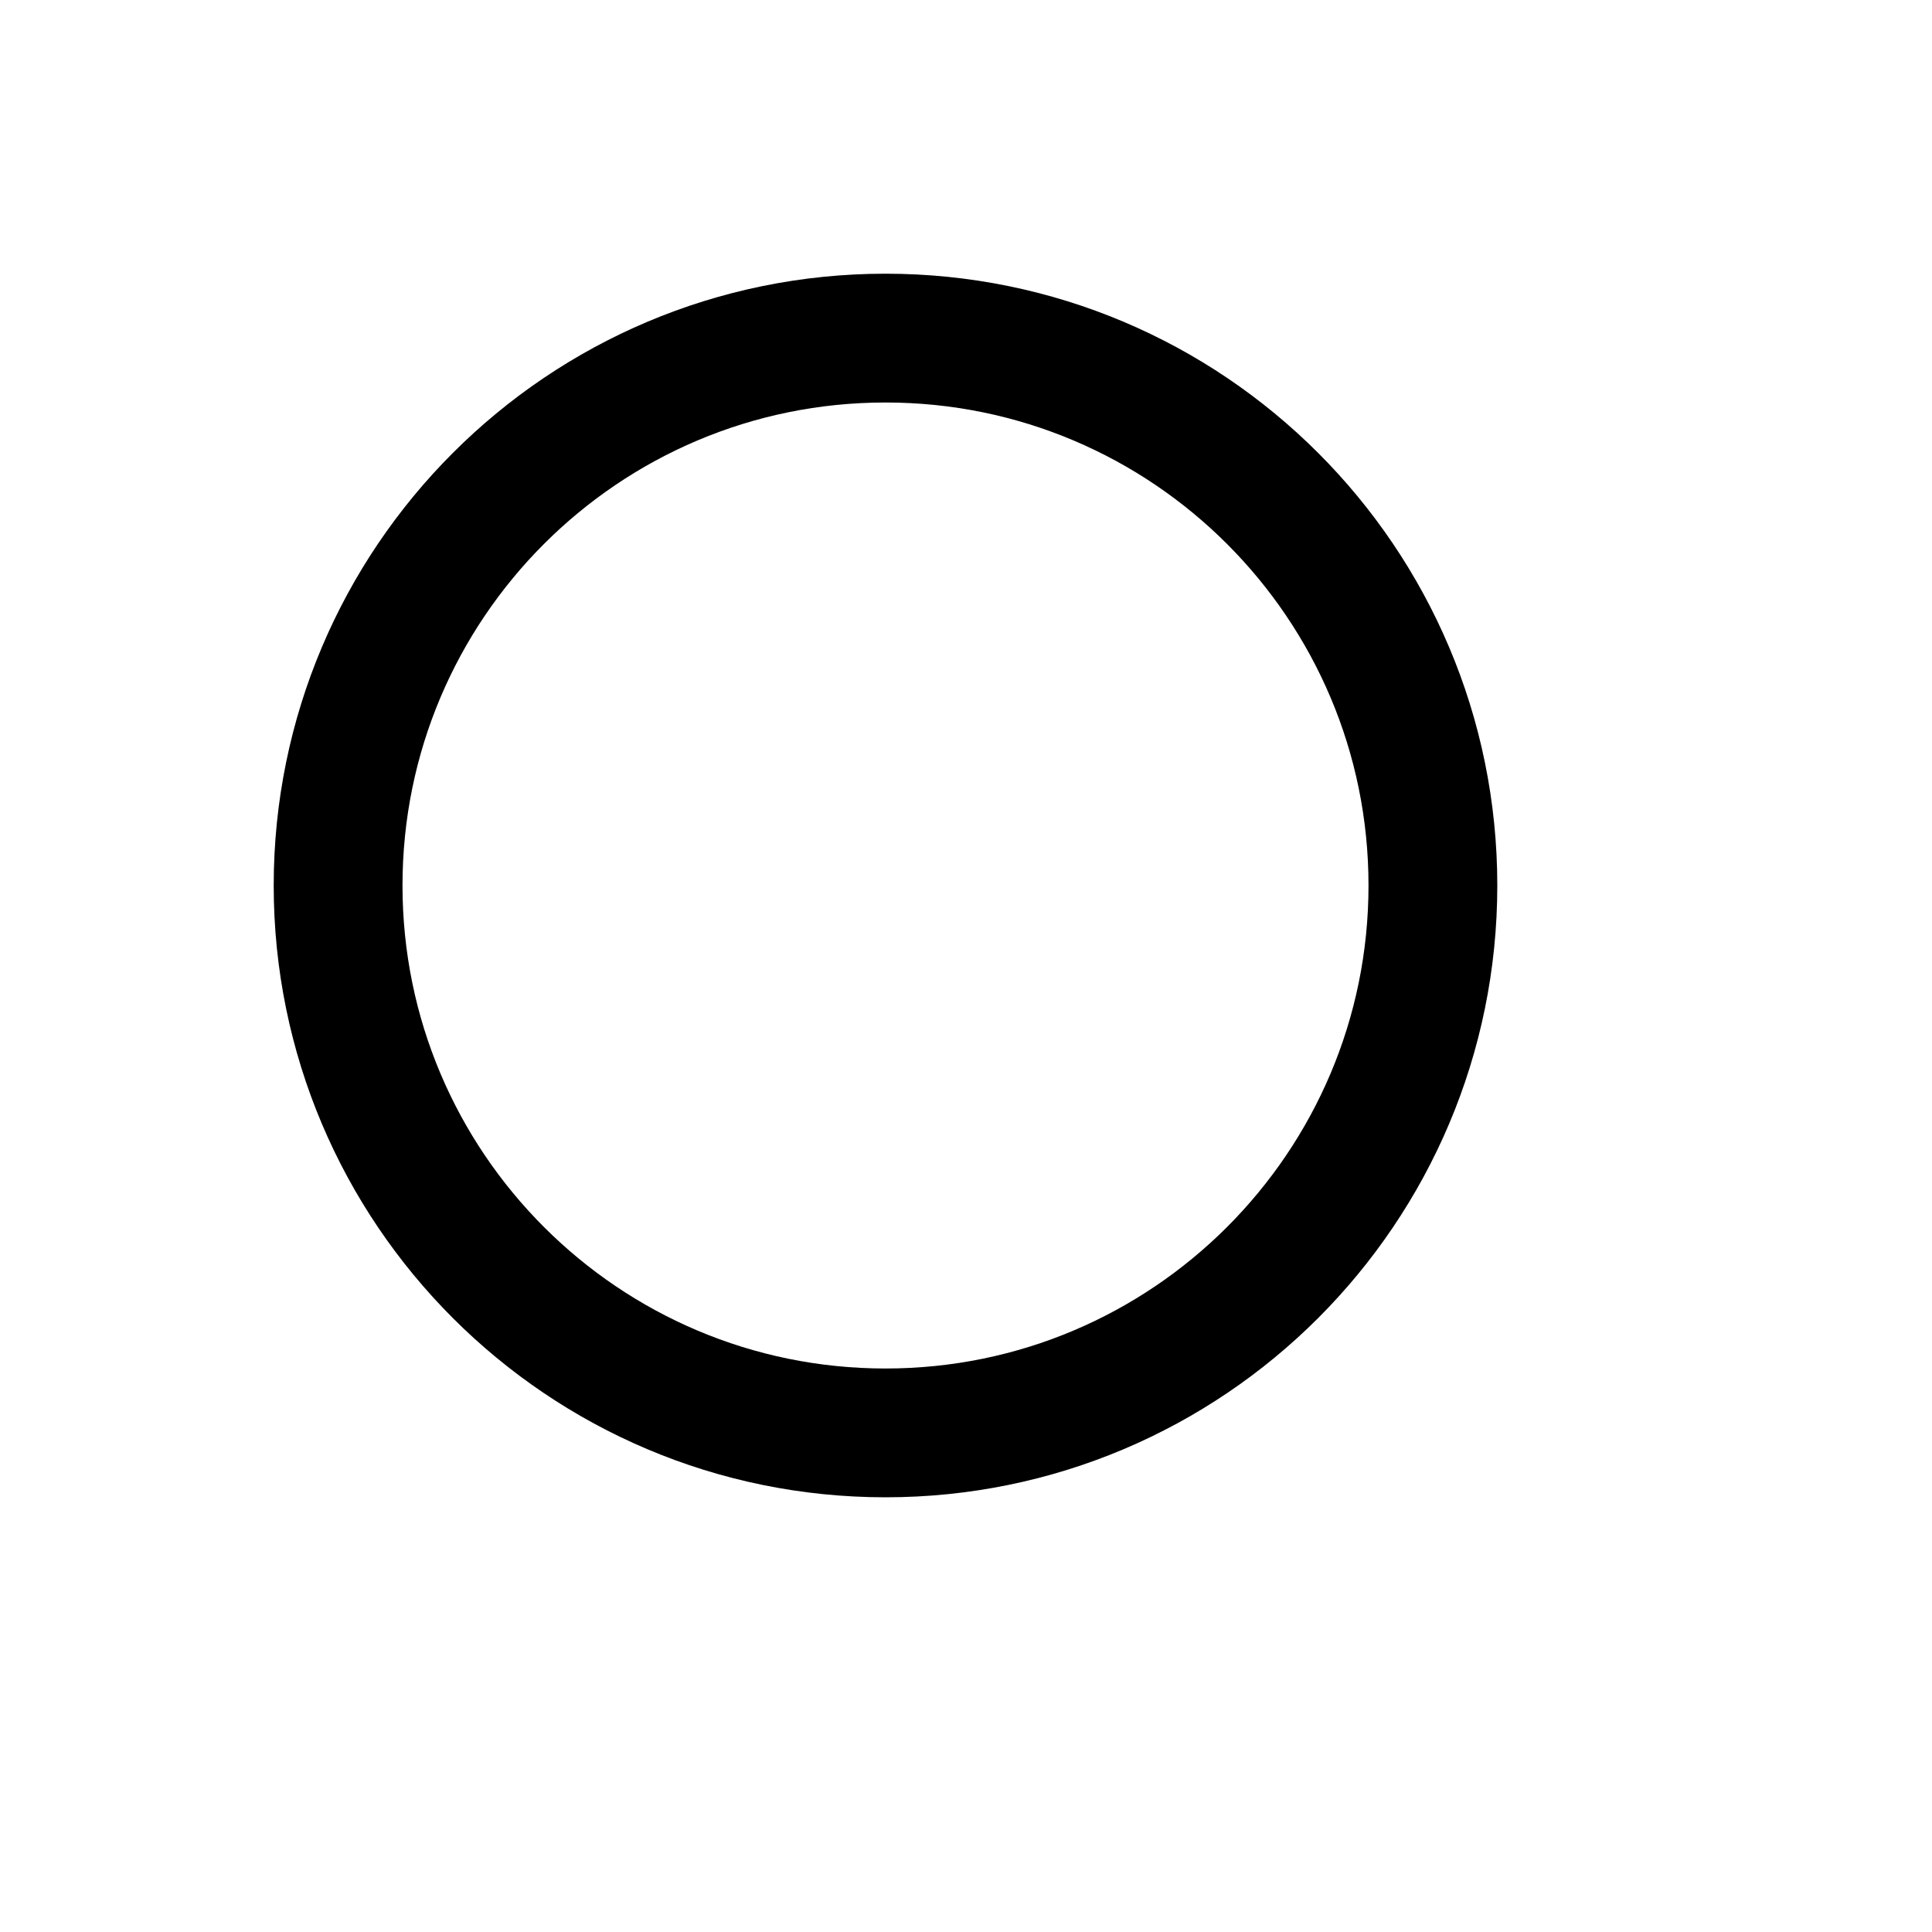
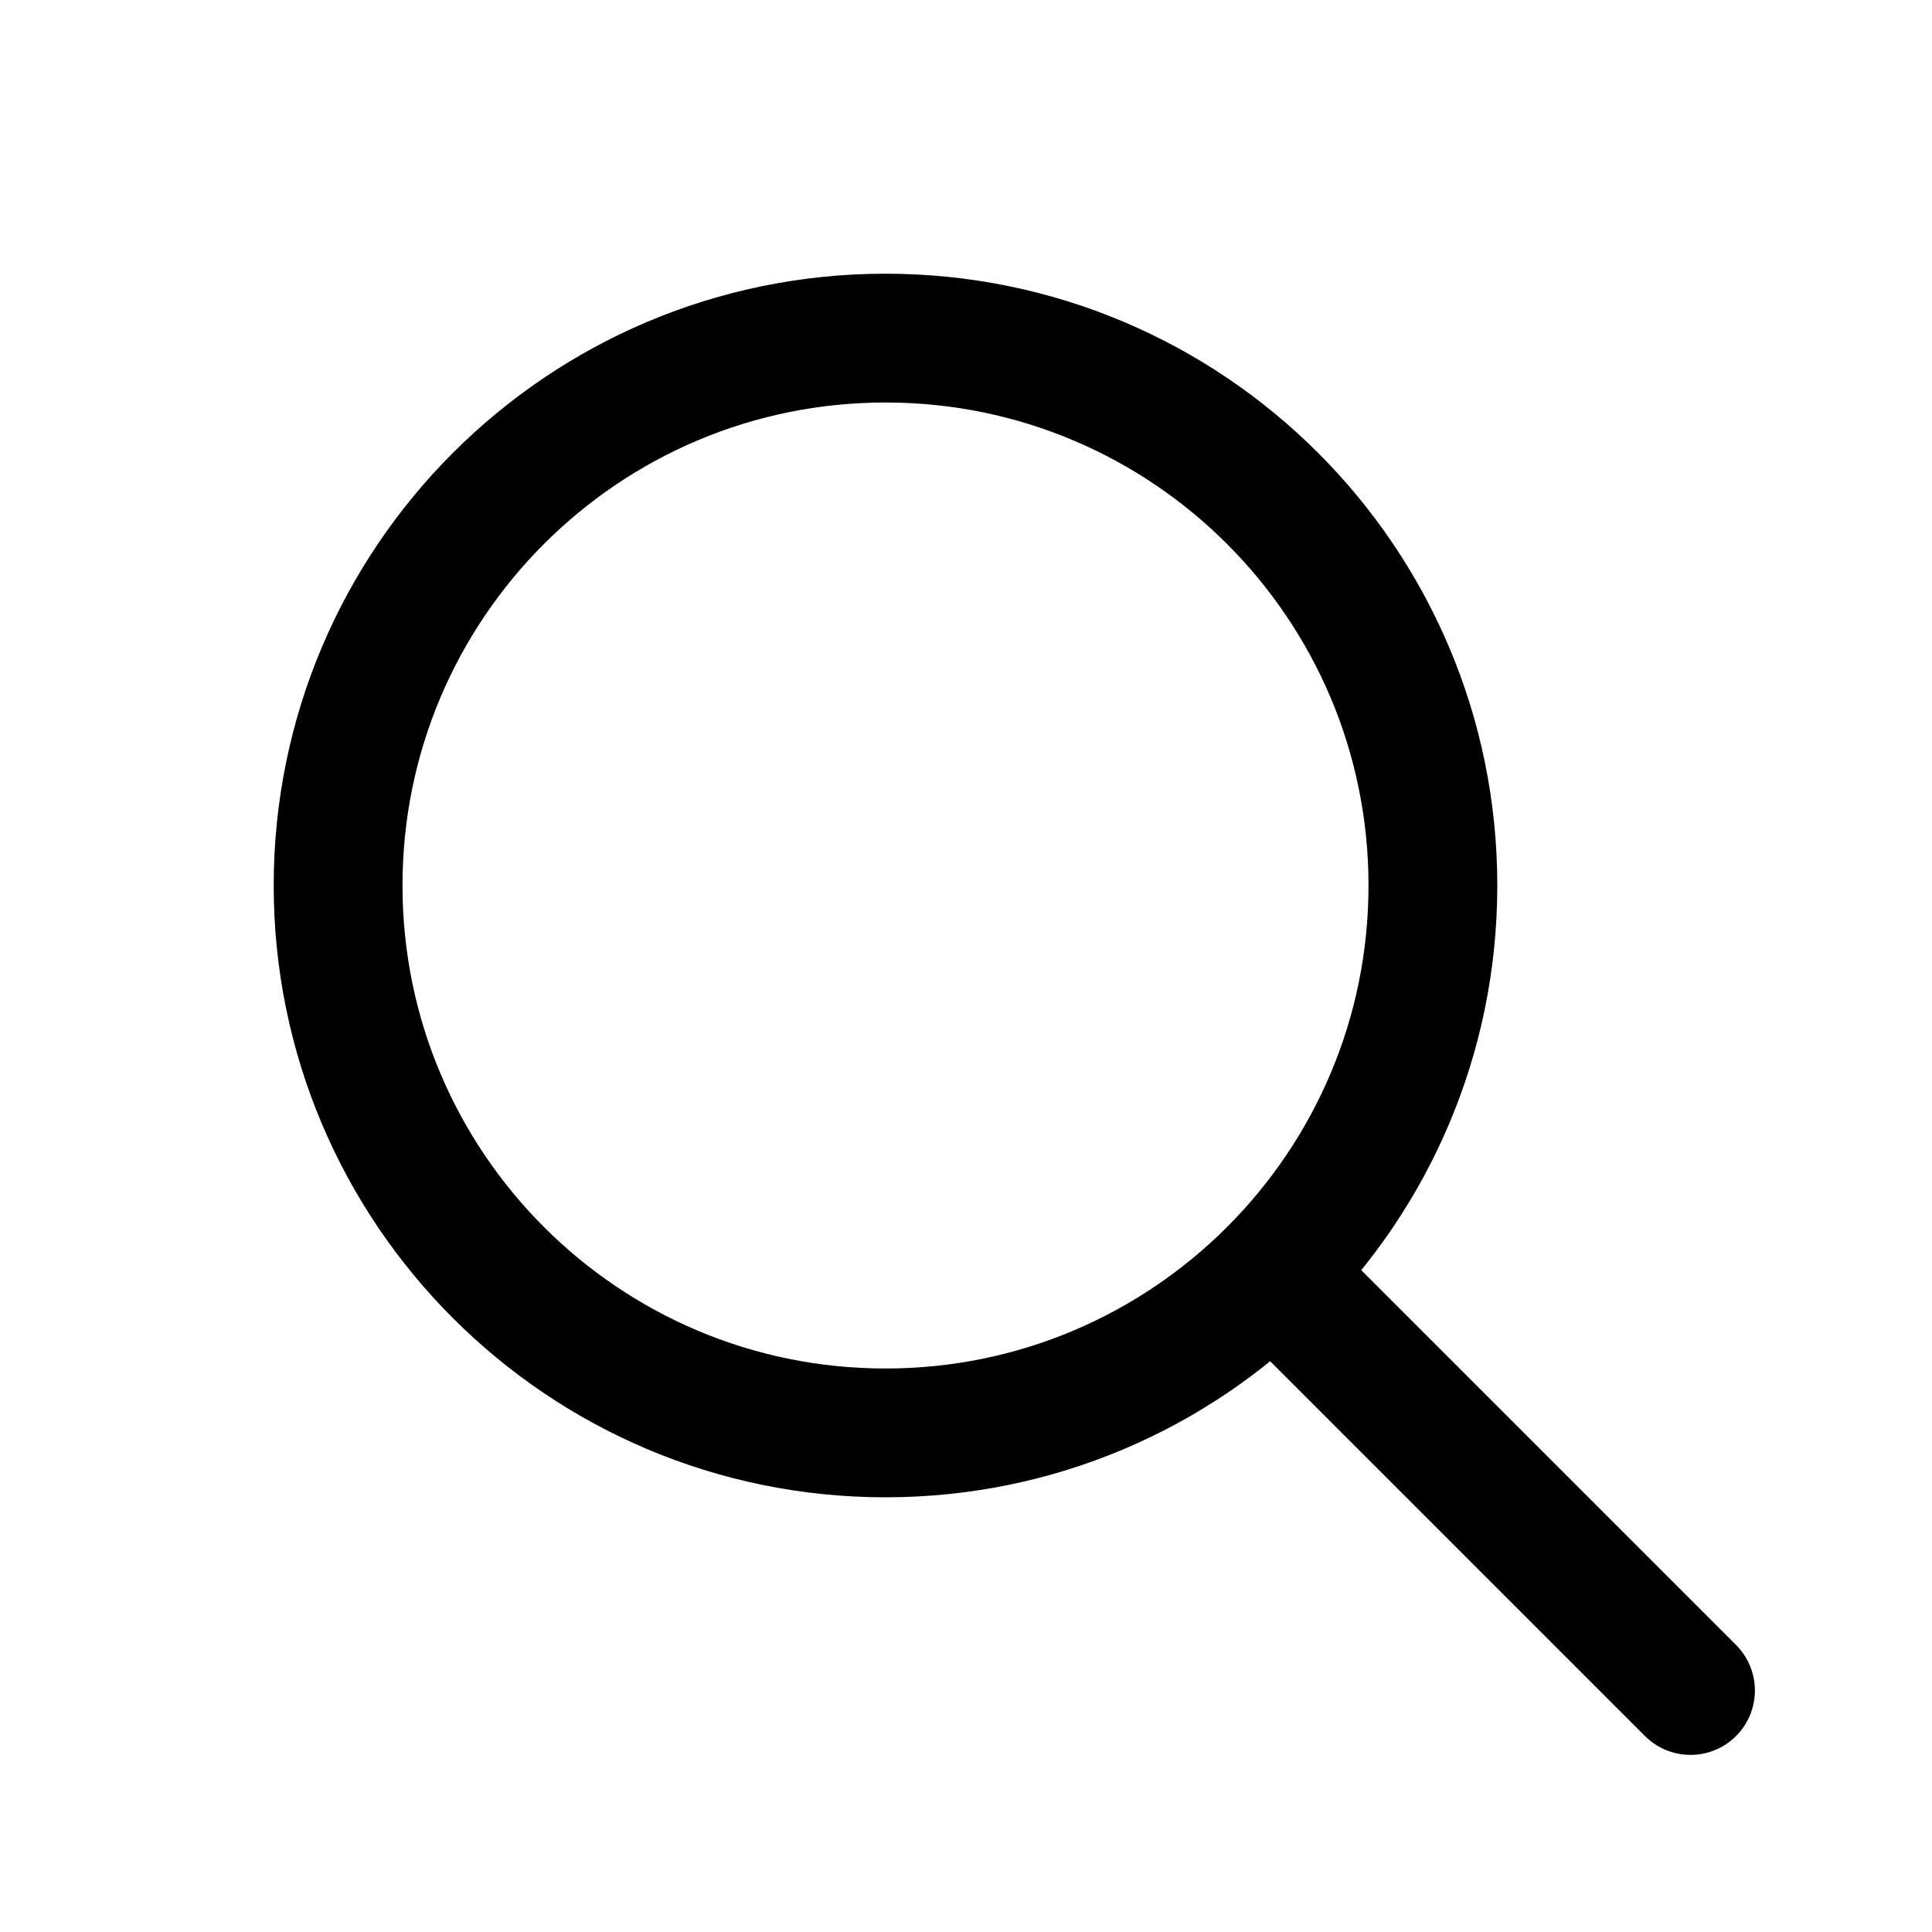
<svg xmlns="http://www.w3.org/2000/svg" width="21" height="21" viewBox="0 0 24 24" fill="none" stroke="currentColor" stroke-width="1.6" stroke-linecap="round" stroke-linejoin="round" aria-hidden="true">
  <circle cx="11" cy="11" r="6.8" />
-   <Textath d="m16 16 5 5" />
+   <path d="m16 16 5 5" />
</svg>
